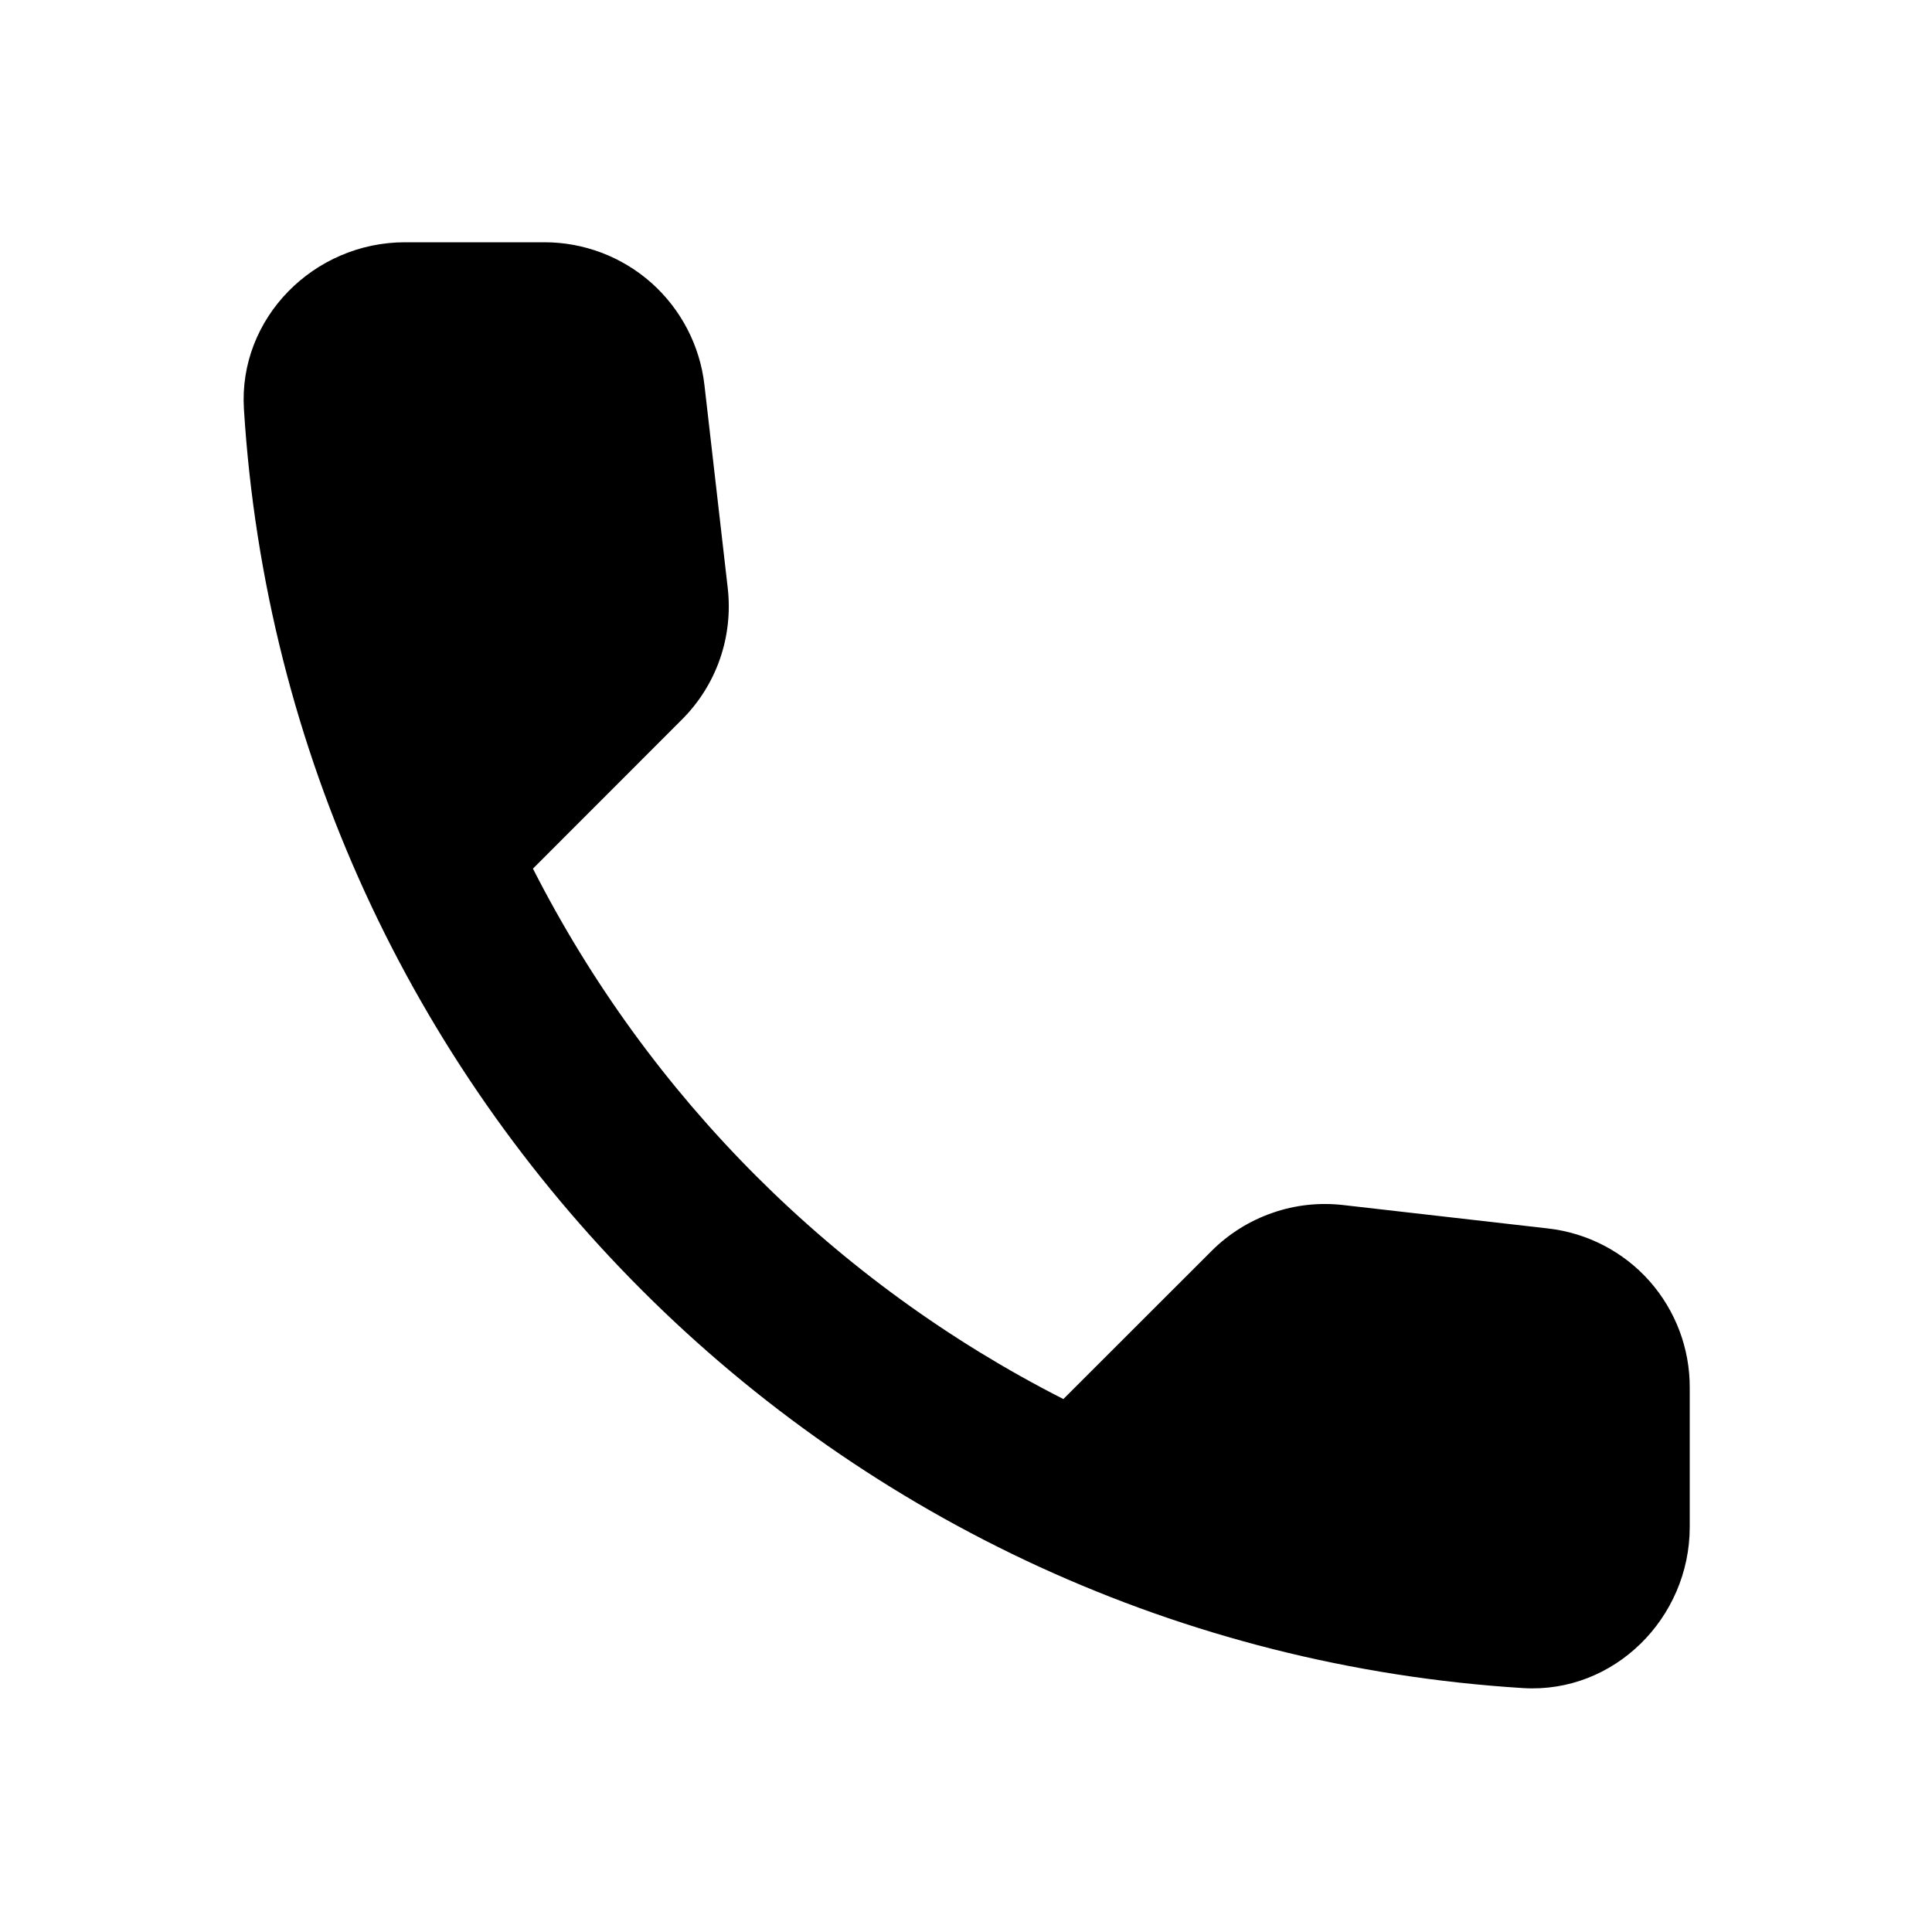
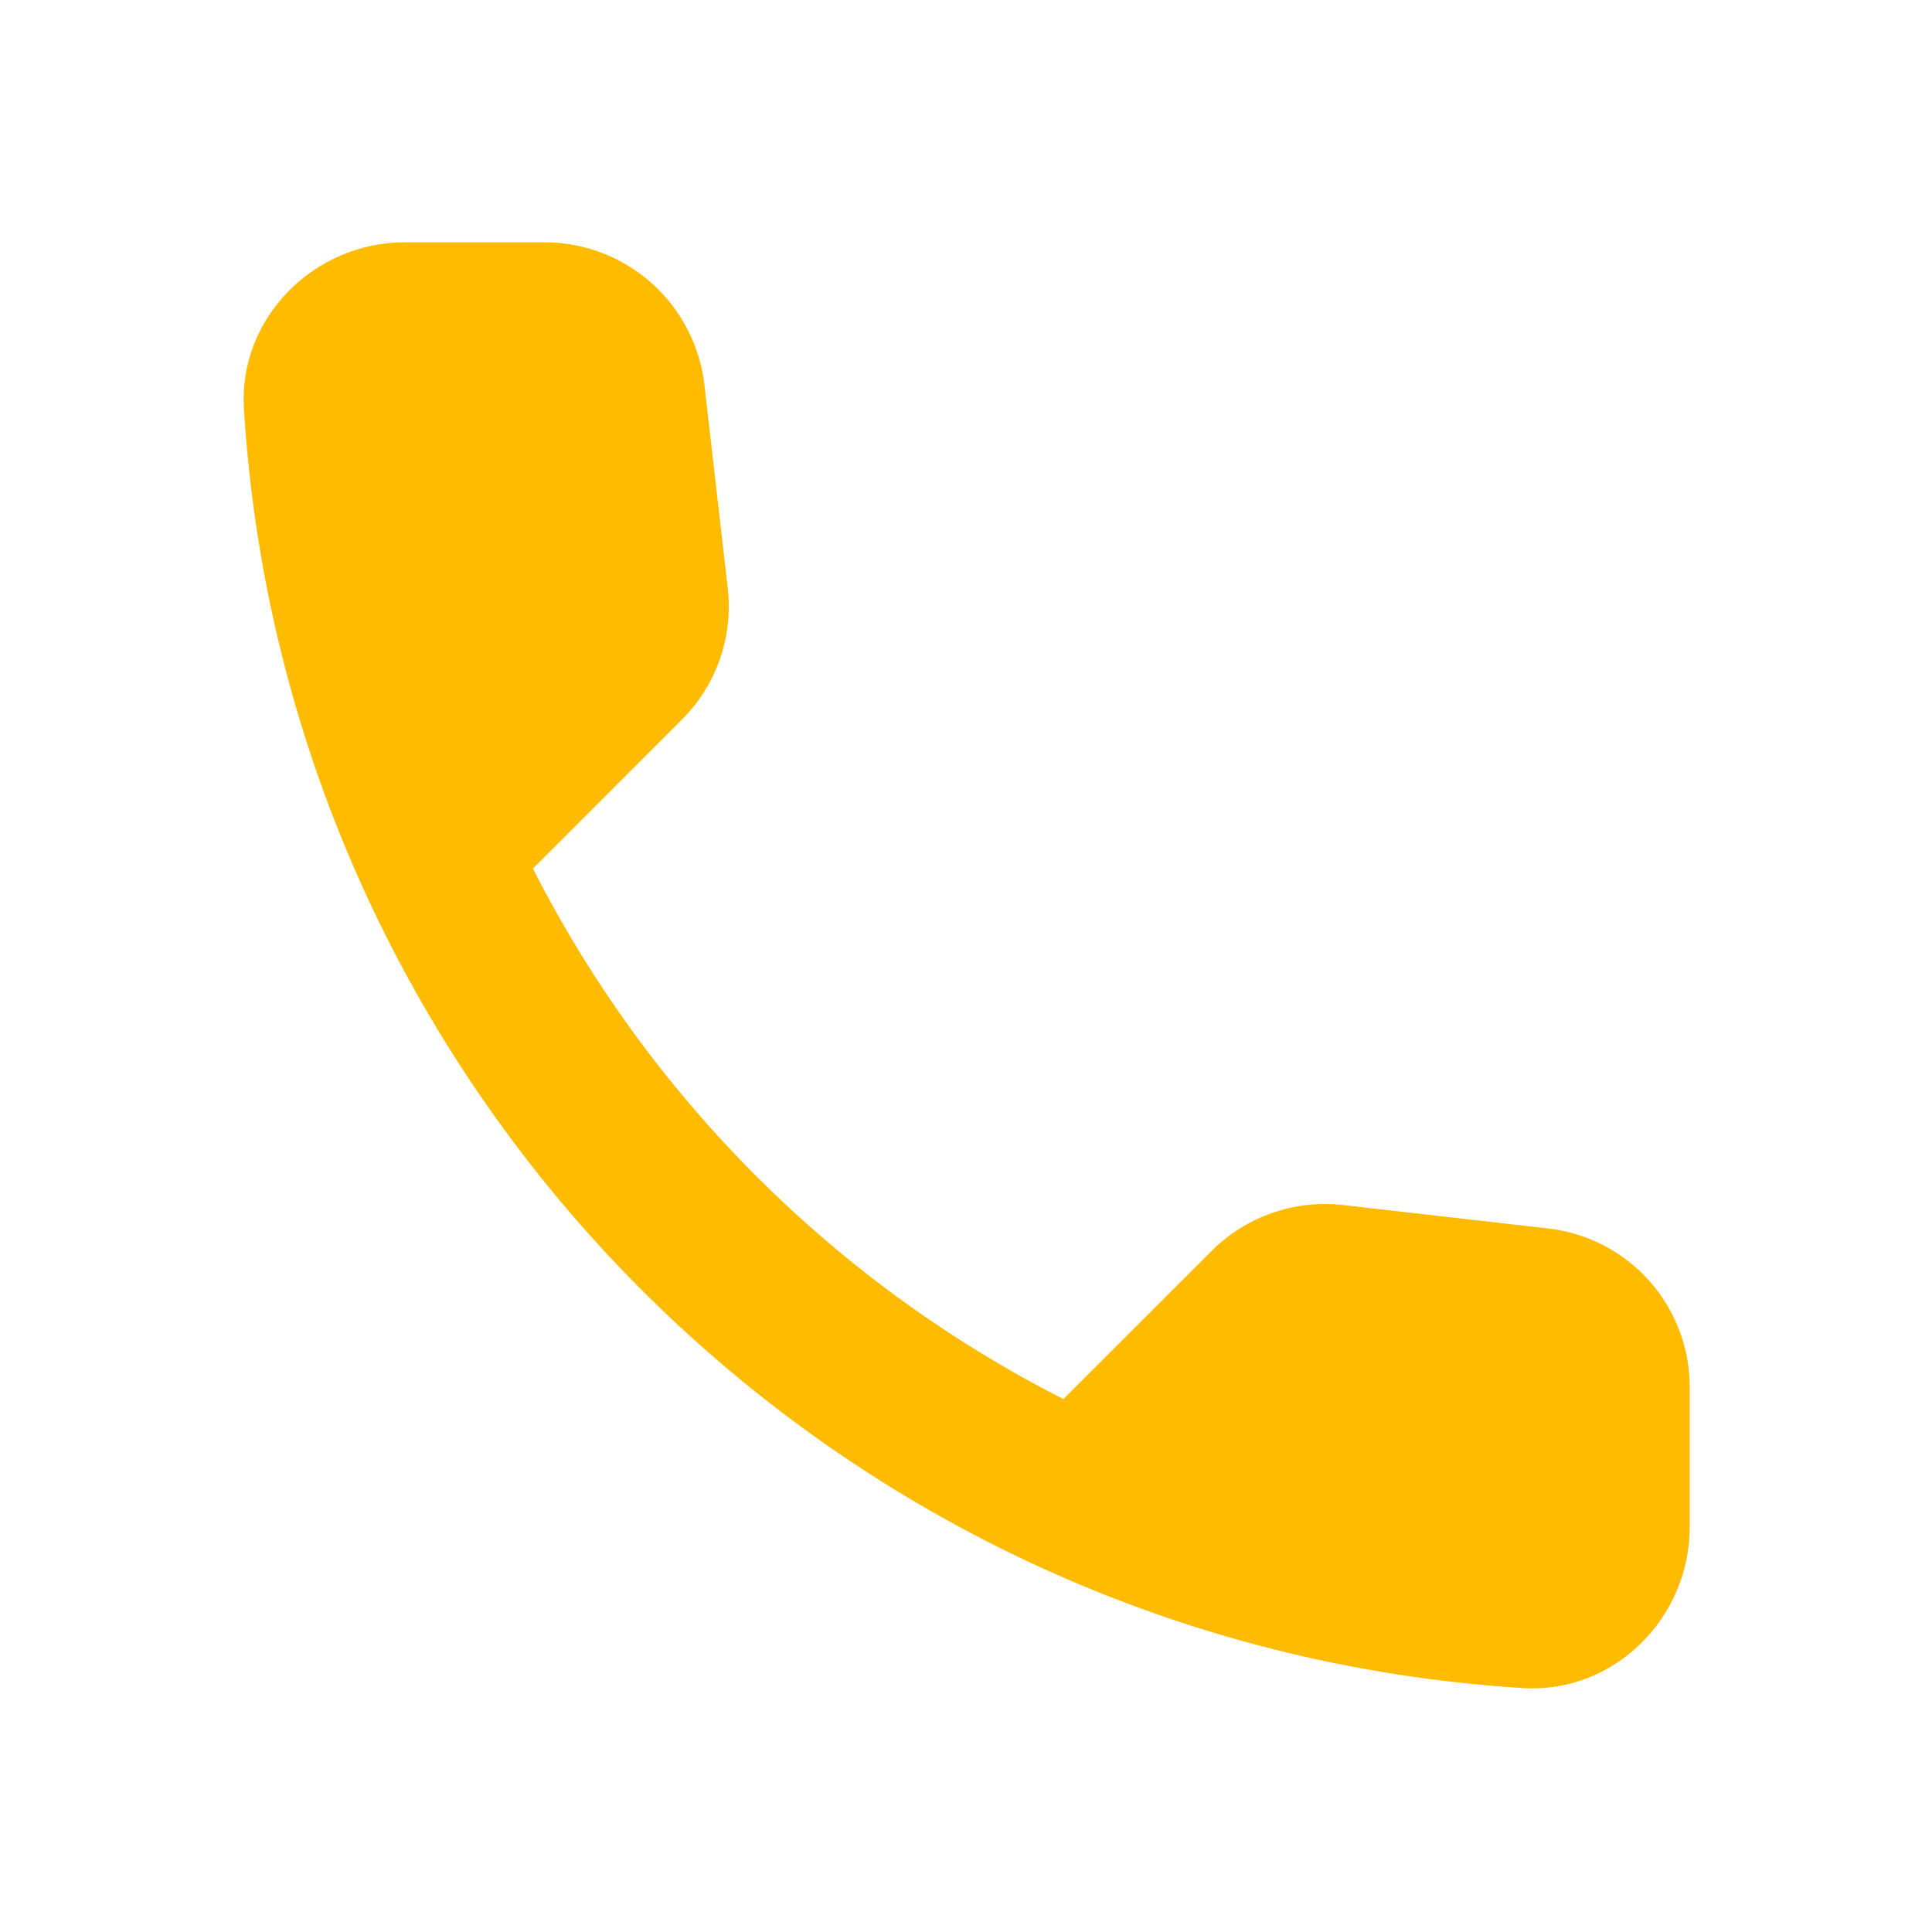
<svg xmlns="http://www.w3.org/2000/svg" width="20" height="20" viewBox="0 0 20 20" fill="none">
-   <path d="M16.025 12.717L13.908 12.475C13.659 12.446 13.407 12.473 13.171 12.556C12.934 12.638 12.719 12.773 12.542 12.95L11.008 14.483C8.643 13.28 6.72 11.357 5.517 8.992L7.058 7.45C7.417 7.092 7.592 6.592 7.533 6.083L7.292 3.983C7.245 3.576 7.049 3.201 6.744 2.929C6.438 2.657 6.042 2.507 5.633 2.508H4.192C3.25 2.508 2.467 3.292 2.525 4.233C2.967 11.35 8.658 17.033 15.767 17.475C16.708 17.533 17.492 16.75 17.492 15.808V14.367C17.494 13.959 17.345 13.566 17.075 13.261C16.804 12.956 16.43 12.763 16.025 12.717Z" fill="black" />
+   <path d="M16.025 12.717L13.908 12.475C13.659 12.446 13.407 12.473 13.171 12.556C12.934 12.638 12.719 12.773 12.542 12.95L11.008 14.483C8.643 13.28 6.72 11.357 5.517 8.992L7.058 7.45C7.417 7.092 7.592 6.592 7.533 6.083L7.292 3.983C7.245 3.576 7.049 3.201 6.744 2.929C6.438 2.657 6.042 2.507 5.633 2.508H4.192C3.25 2.508 2.467 3.292 2.525 4.233C2.967 11.35 8.658 17.033 15.767 17.475C16.708 17.533 17.492 16.75 17.492 15.808V14.367C17.494 13.959 17.345 13.566 17.075 13.261C16.804 12.956 16.43 12.763 16.025 12.717Z" fill="#ffbb00" />
</svg>
